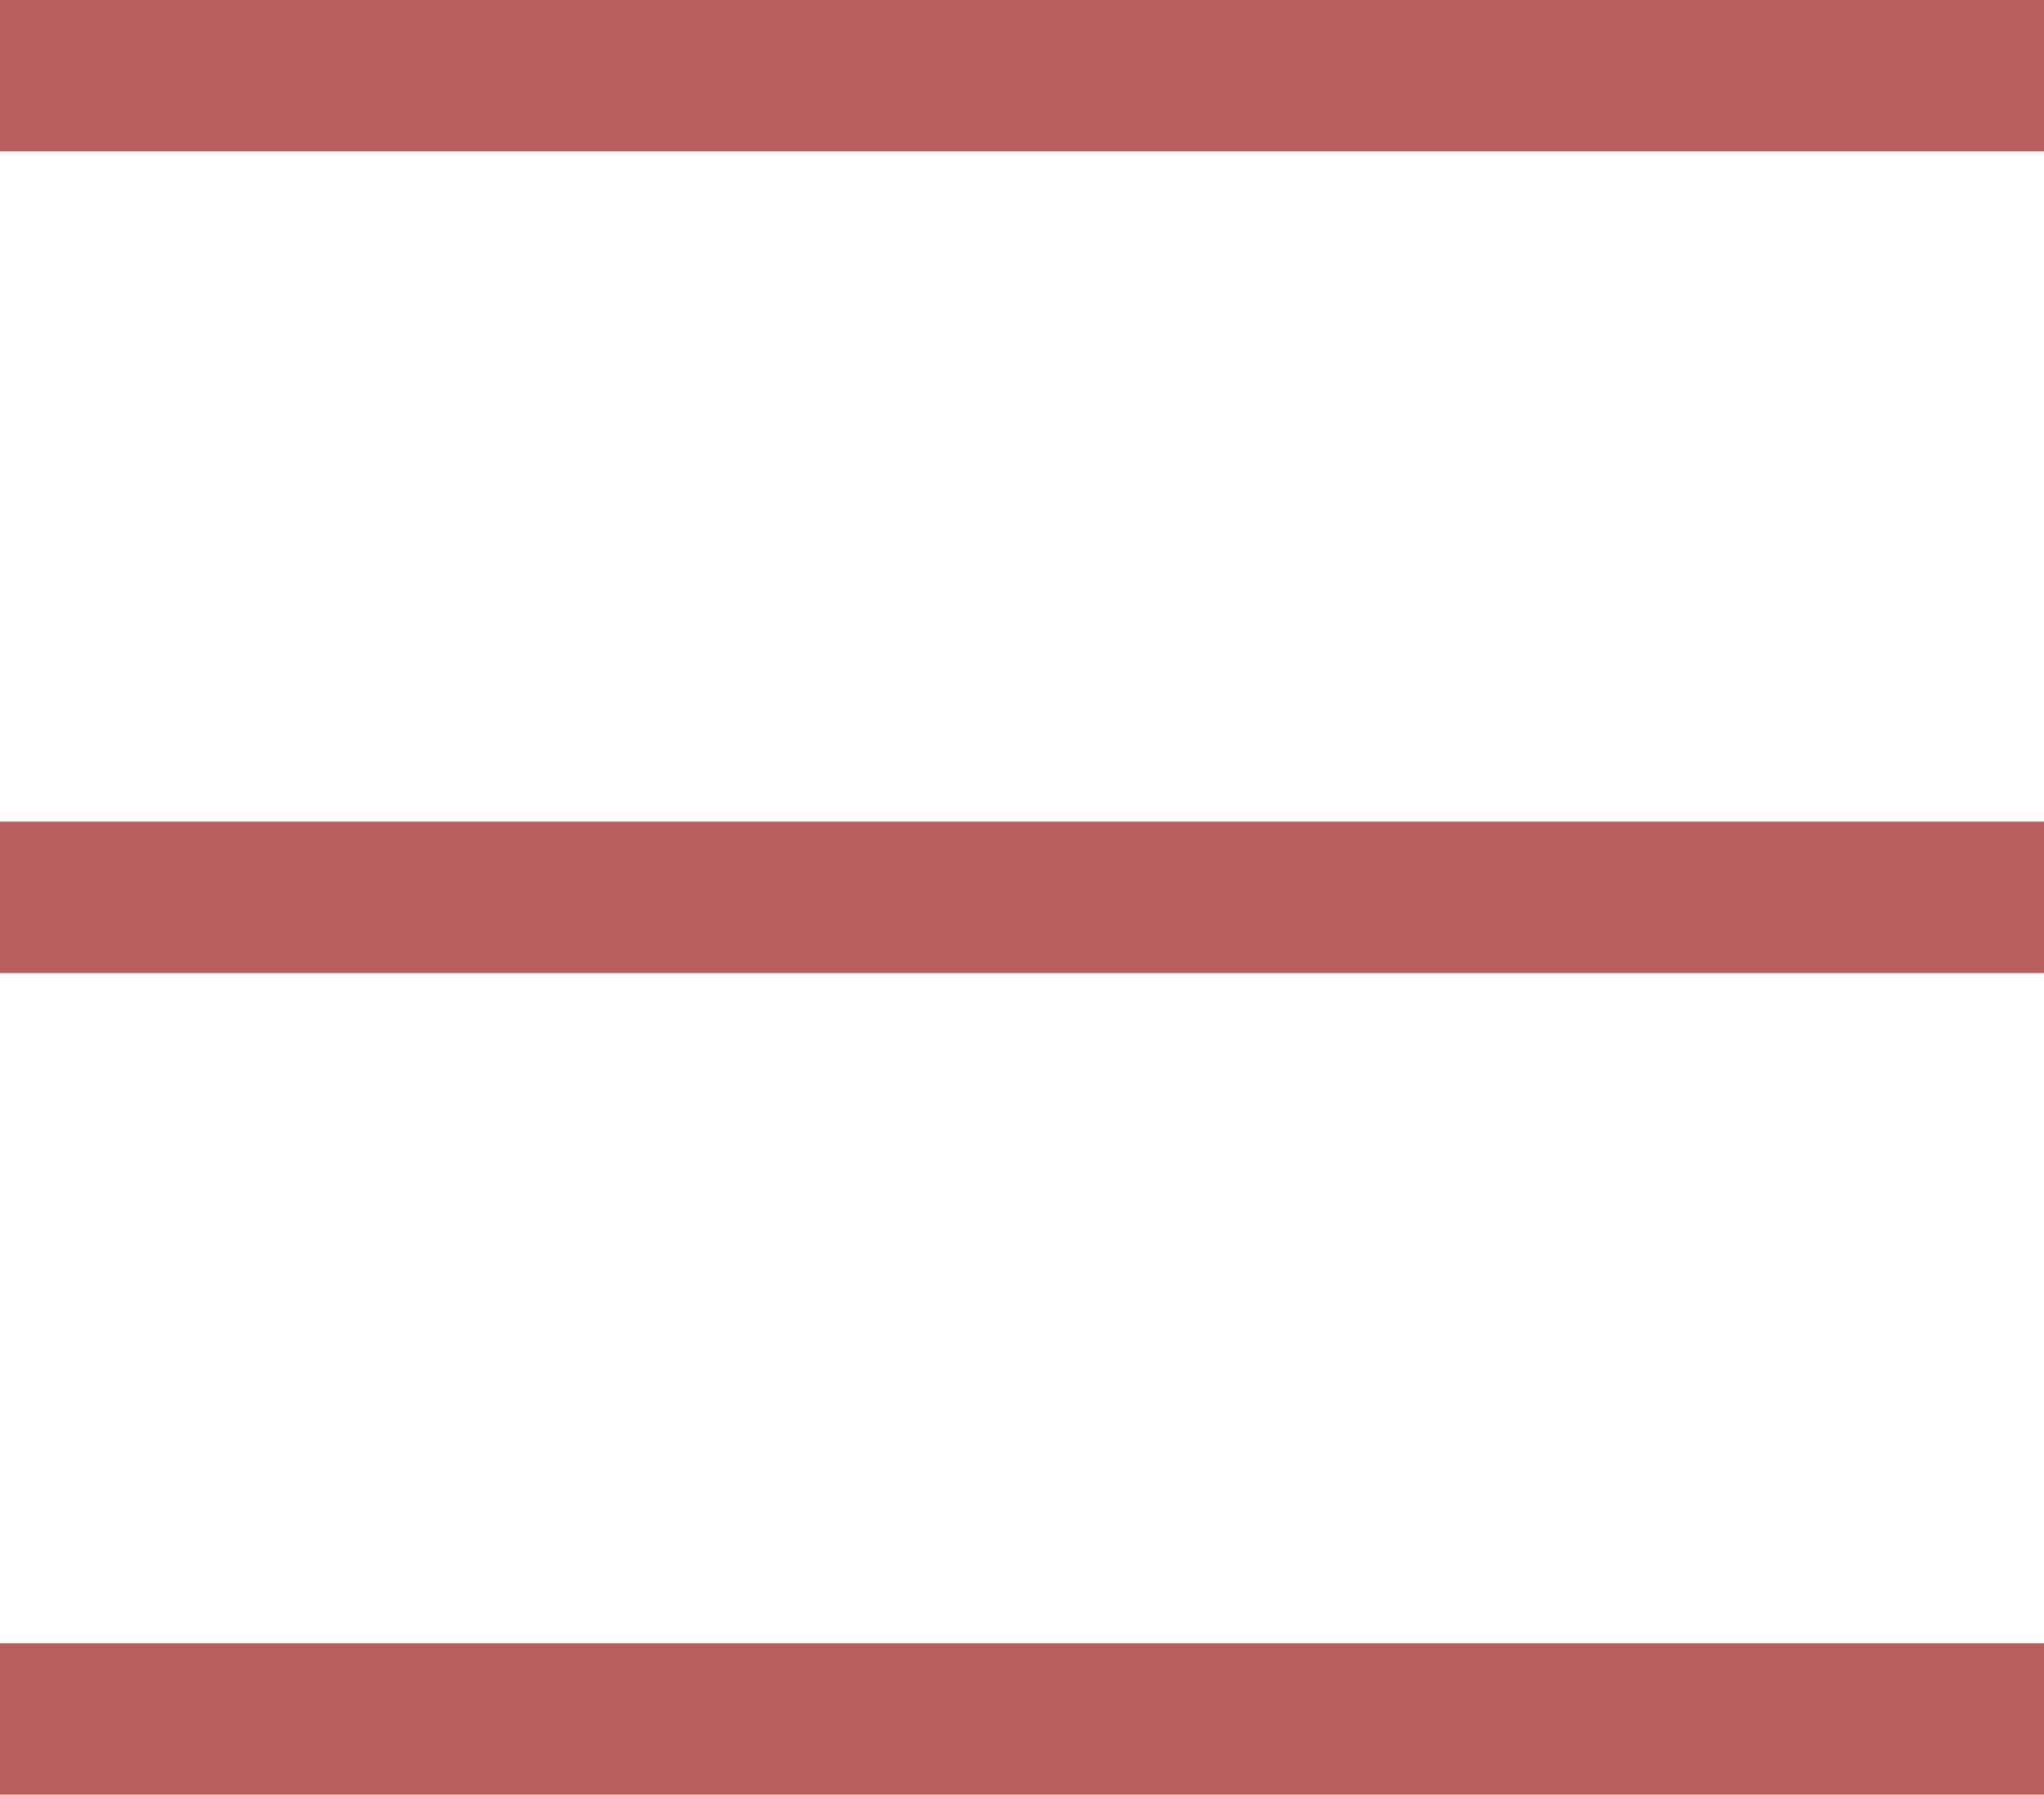
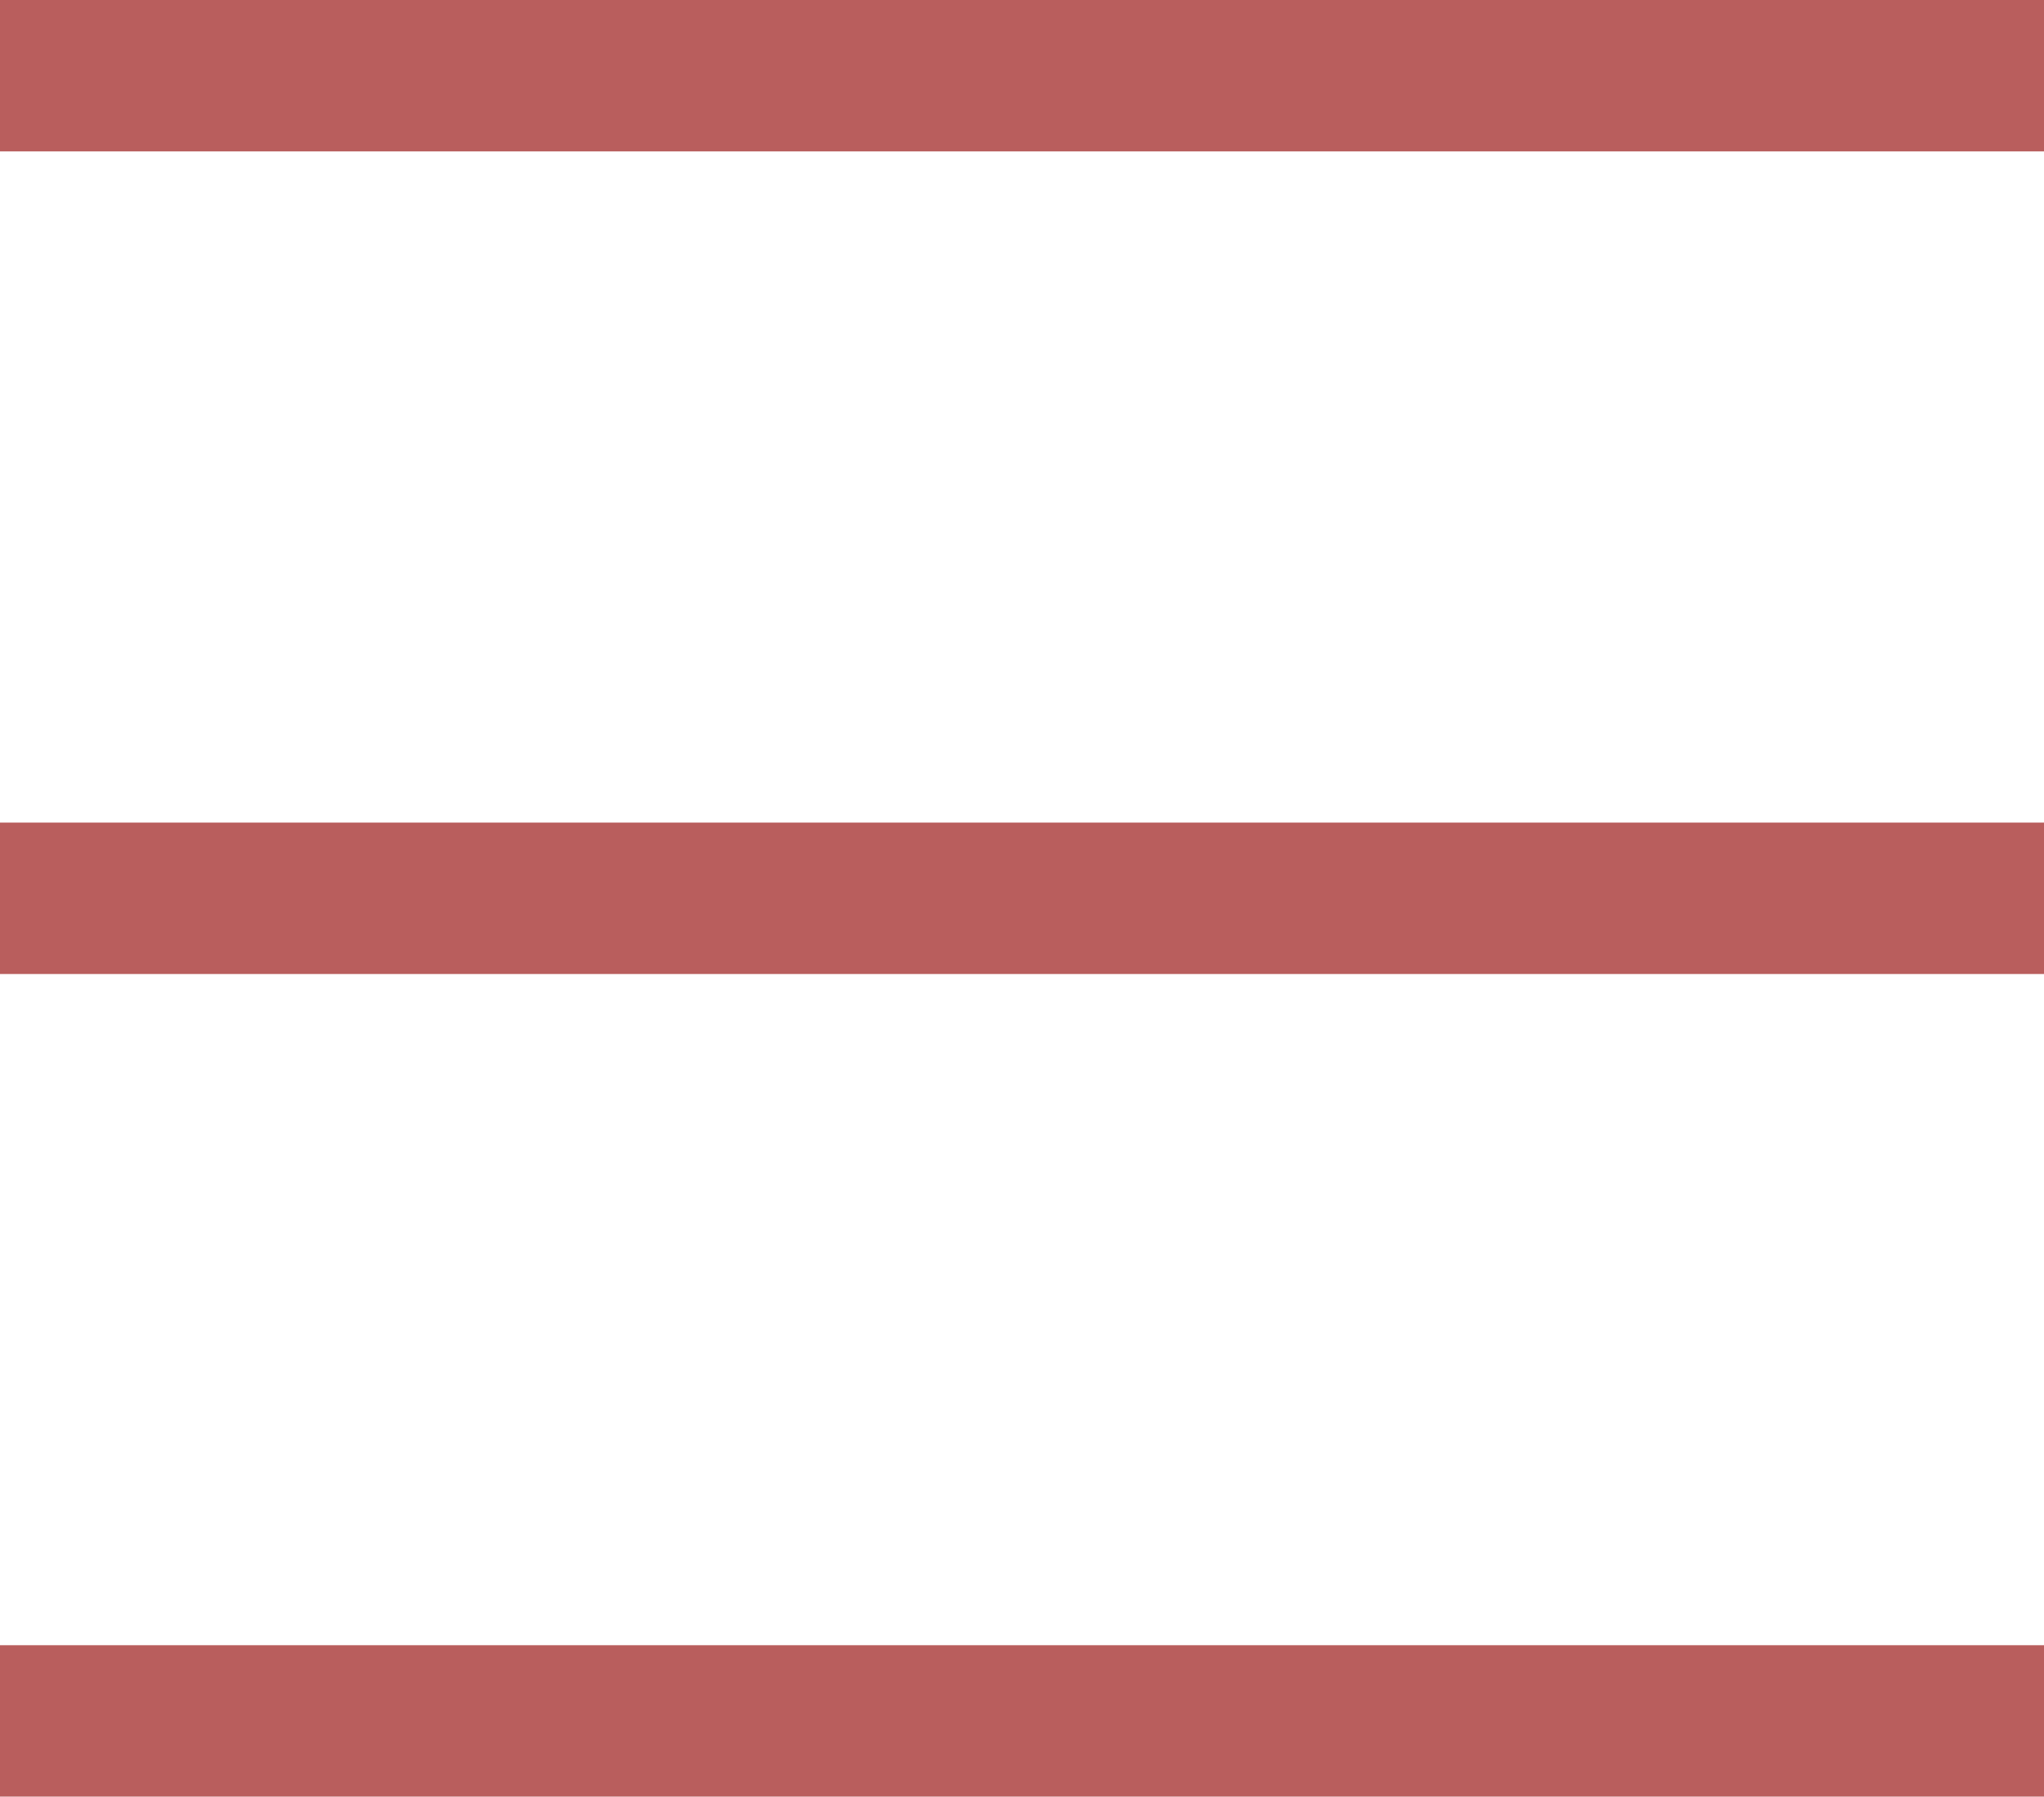
- <svg xmlns="http://www.w3.org/2000/svg" viewBox="0 0 40.49 35.56">
+ <svg xmlns="http://www.w3.org/2000/svg" viewBox="0 0 40.5 35.6">
  <defs>
    <style>.cls-1{fill:none;stroke:#b95e5d;stroke-width:3px;}</style>
  </defs>
  <g id="Layer_2" data-name="Layer 2">
    <g id="Layer_1-2" data-name="Layer 1">
      <g id="Group_22" data-name="Group 22">
-         <line id="Line_12" data-name="Line 12" class="cls-1" y1="1.5" x2="40.49" y2="1.5" />
-         <line id="Line_13" data-name="Line 13" class="cls-1" y1="17.78" x2="40.49" y2="17.78" />
-         <line id="Line_14" data-name="Line 14" class="cls-1" y1="34.06" x2="40.49" y2="34.06" />
+         <line id="Line_12" data-name="Line 12" class="cls-1" y1="1.5" x2="40.5" y2="1.5" />
+         <line id="Line_13" data-name="Line 13" class="cls-1" y1="17.8" x2="40.5" y2="17.8" />
+         <line id="Line_14" data-name="Line 14" class="cls-1" y1="34.1" x2="40.5" y2="34.1" />
      </g>
    </g>
  </g>
</svg>
